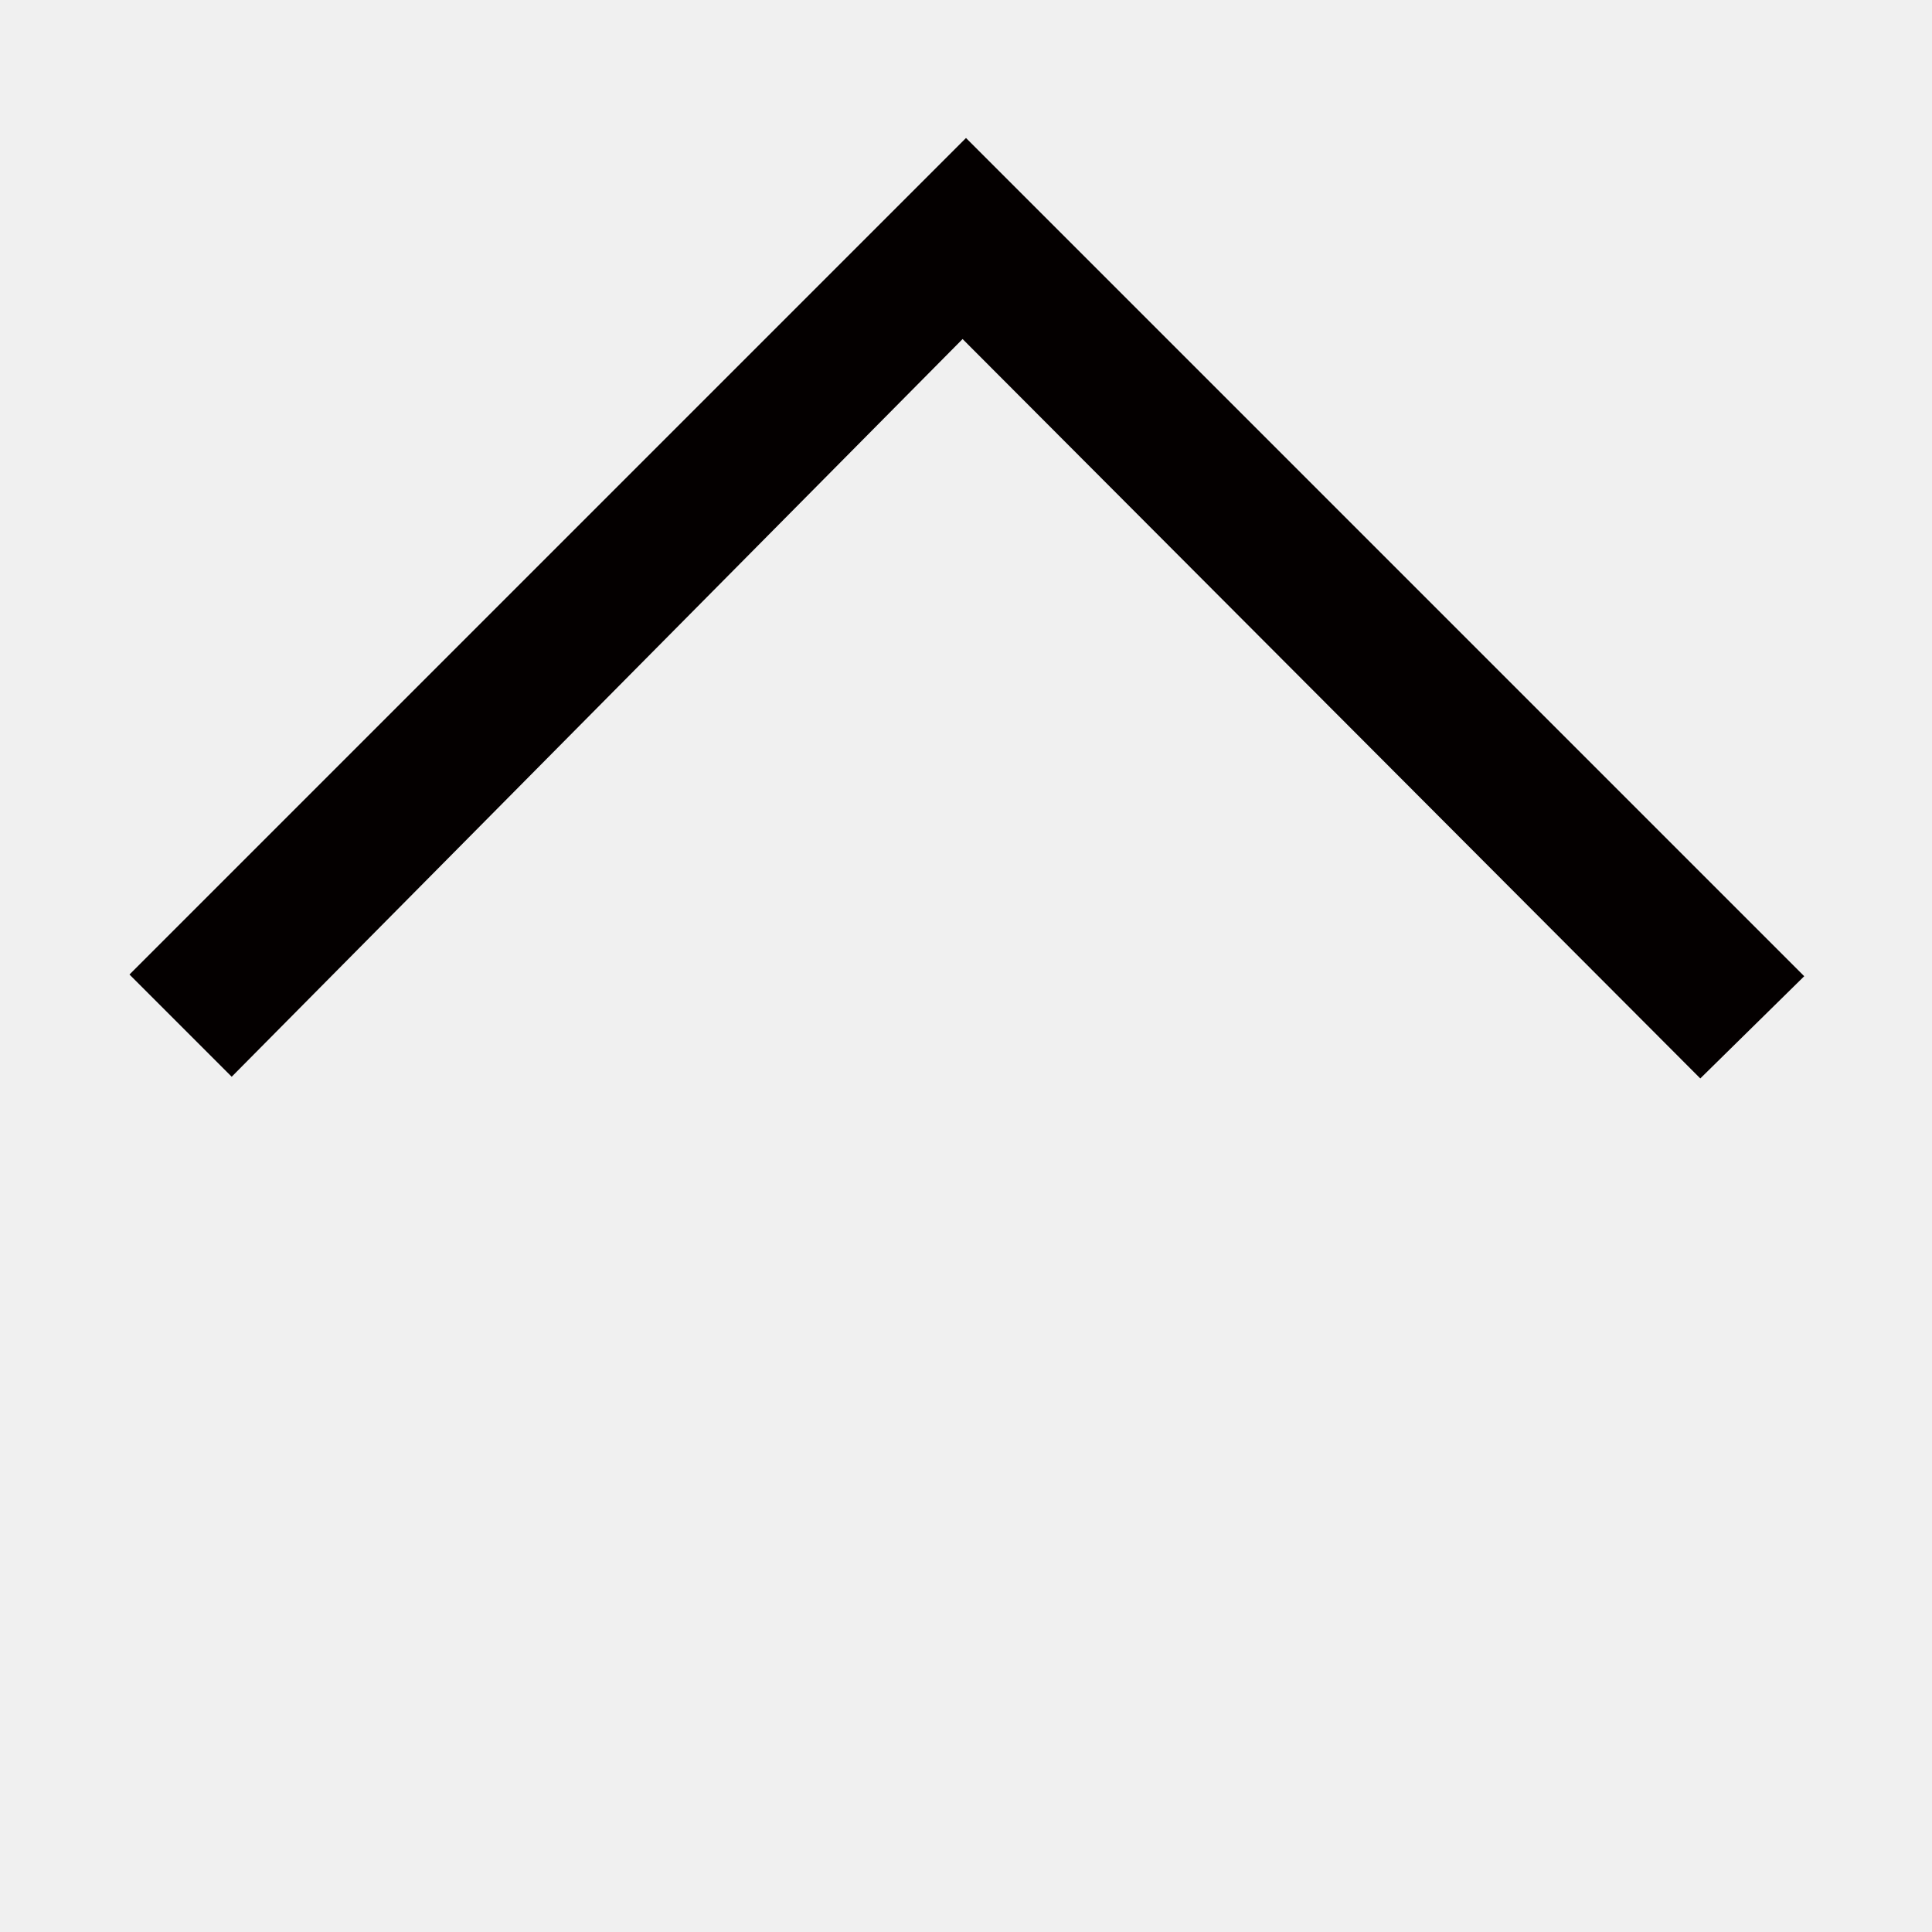
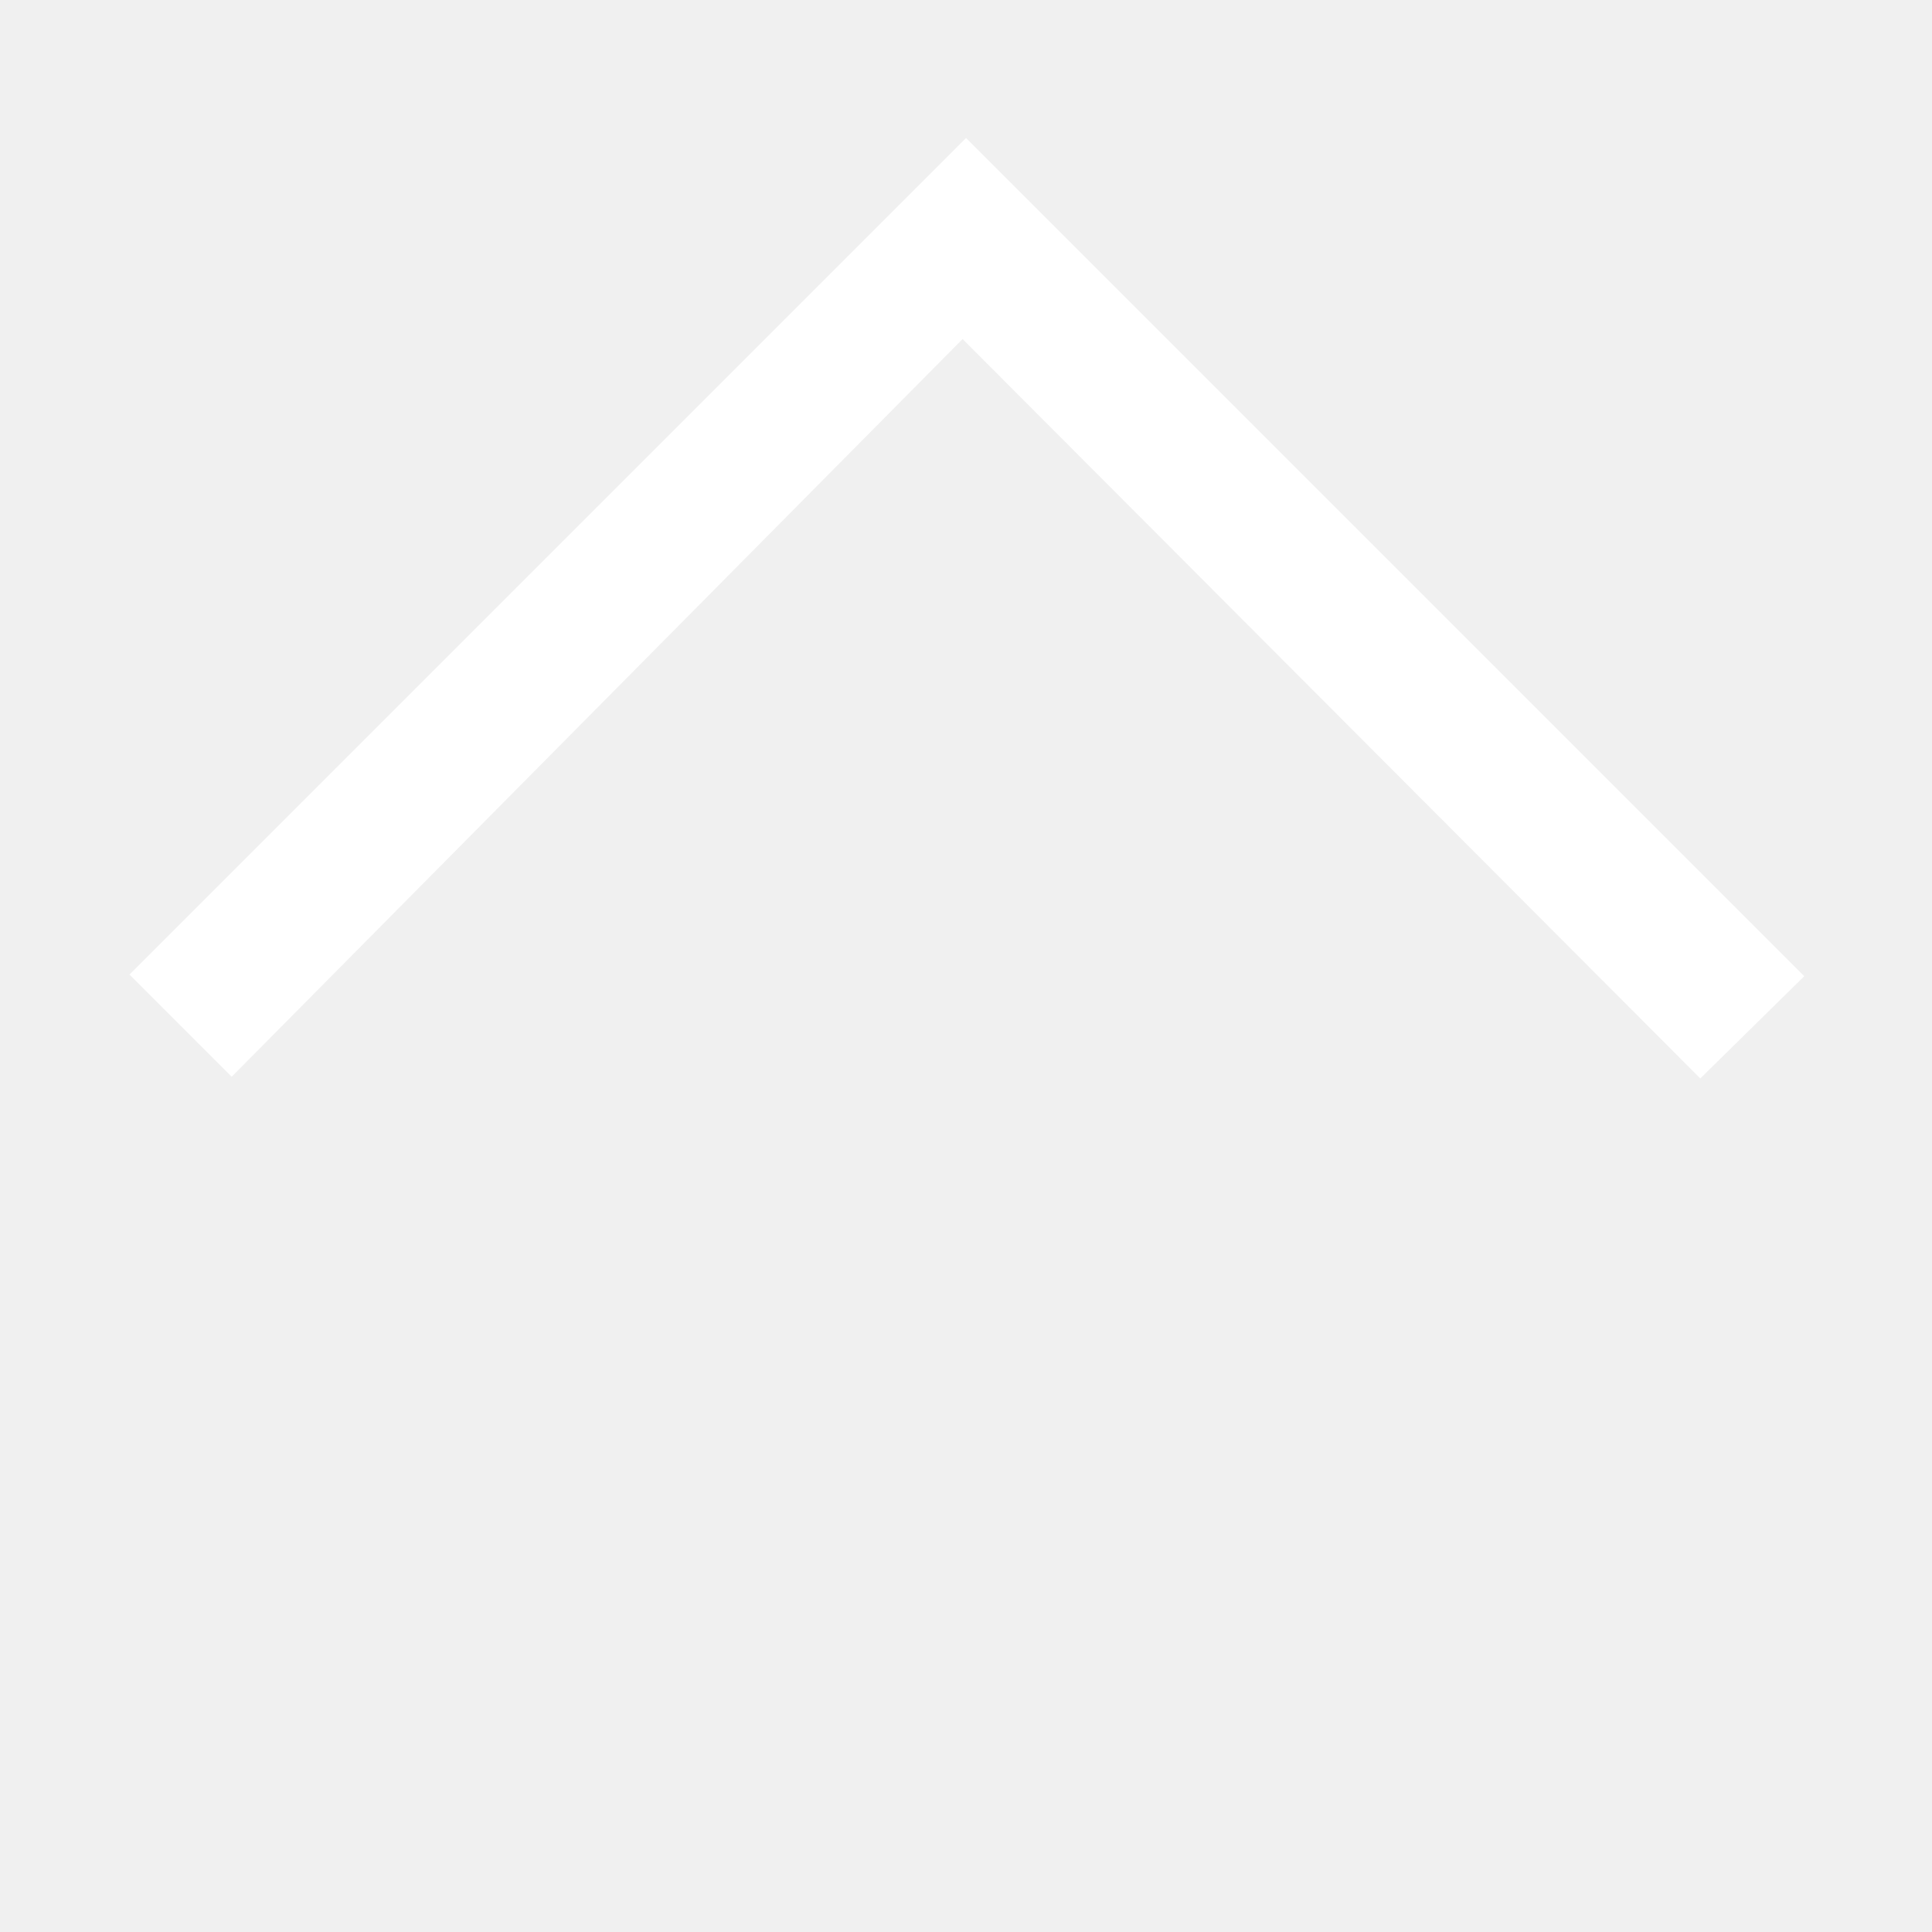
<svg xmlns="http://www.w3.org/2000/svg" enable-background="new 0 0 113.4 113.4" viewBox="0 0 113.4 113.4">
  <path d="m113.4 113.4h-113.4v-113.4h113.4z" fill="none" />
-   <path d="m56.5 19.9 43.3 43.4 6.1-6-49.2-49.2-49.1 49.1 6 6z" fill="#040000" />
+   <path d="m56.5 19.9 43.3 43.4 6.1-6-49.2-49.2-49.1 49.1 6 6z" fill="white" />
</svg>
